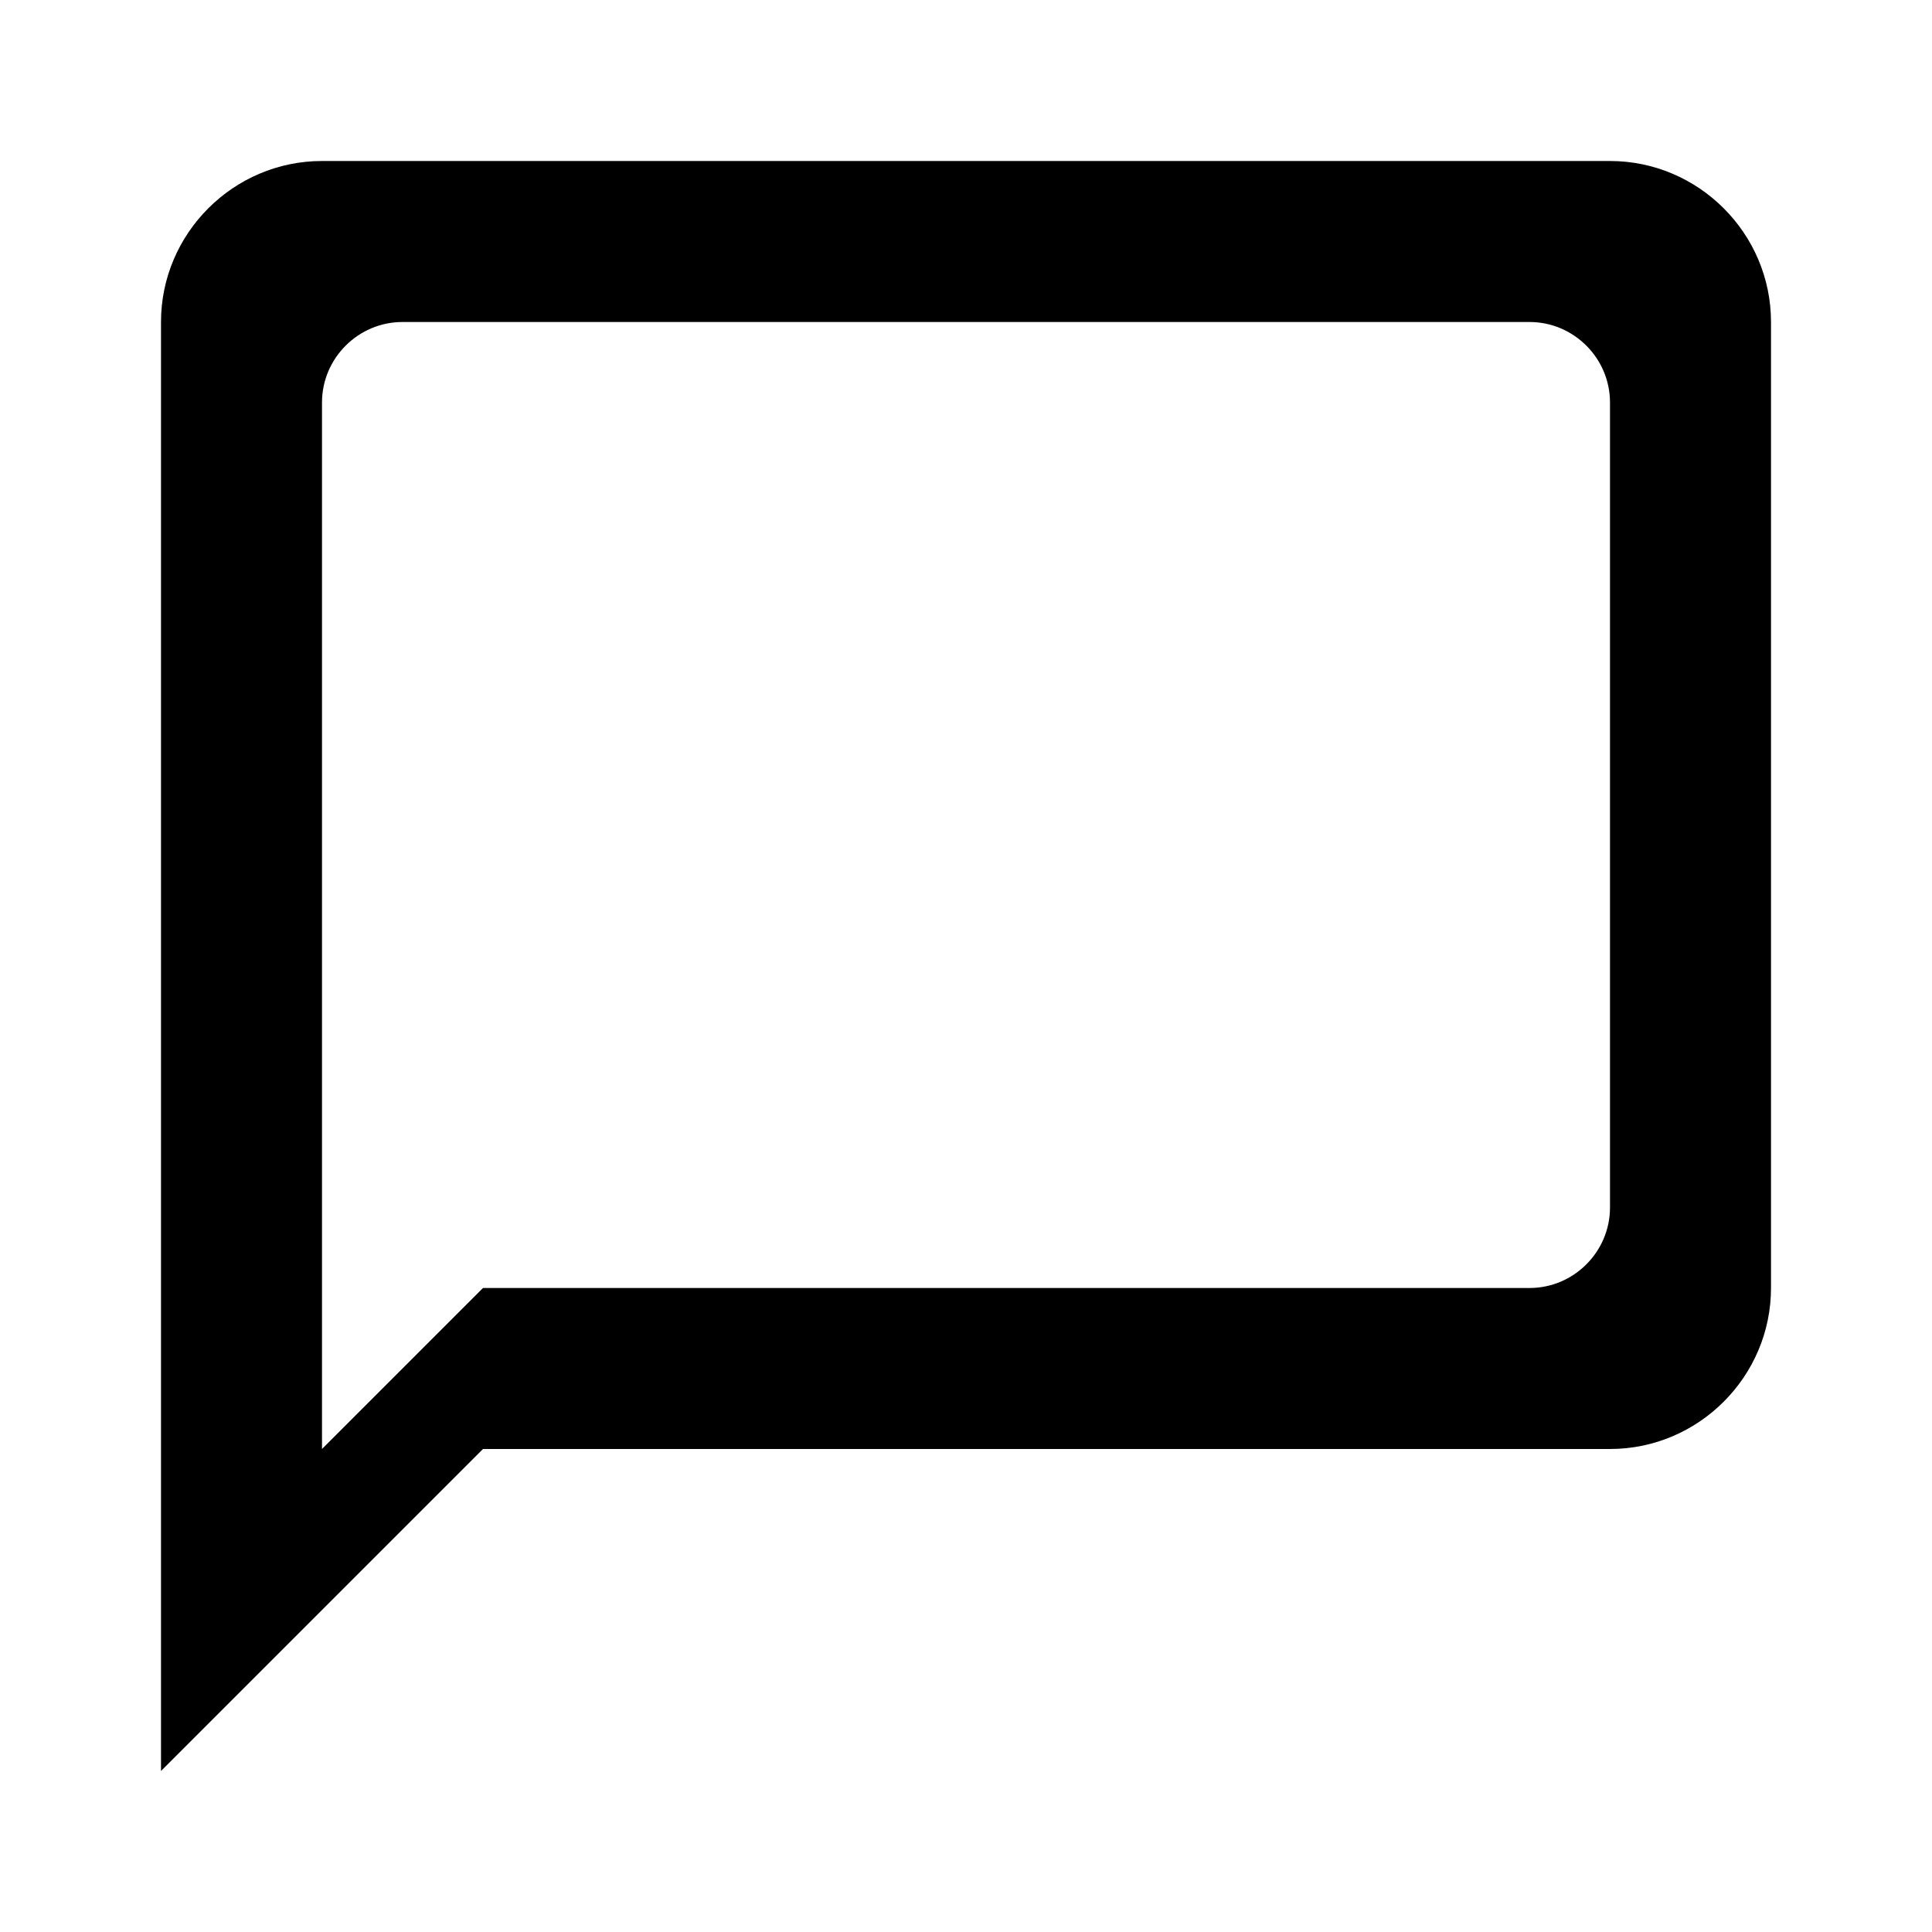
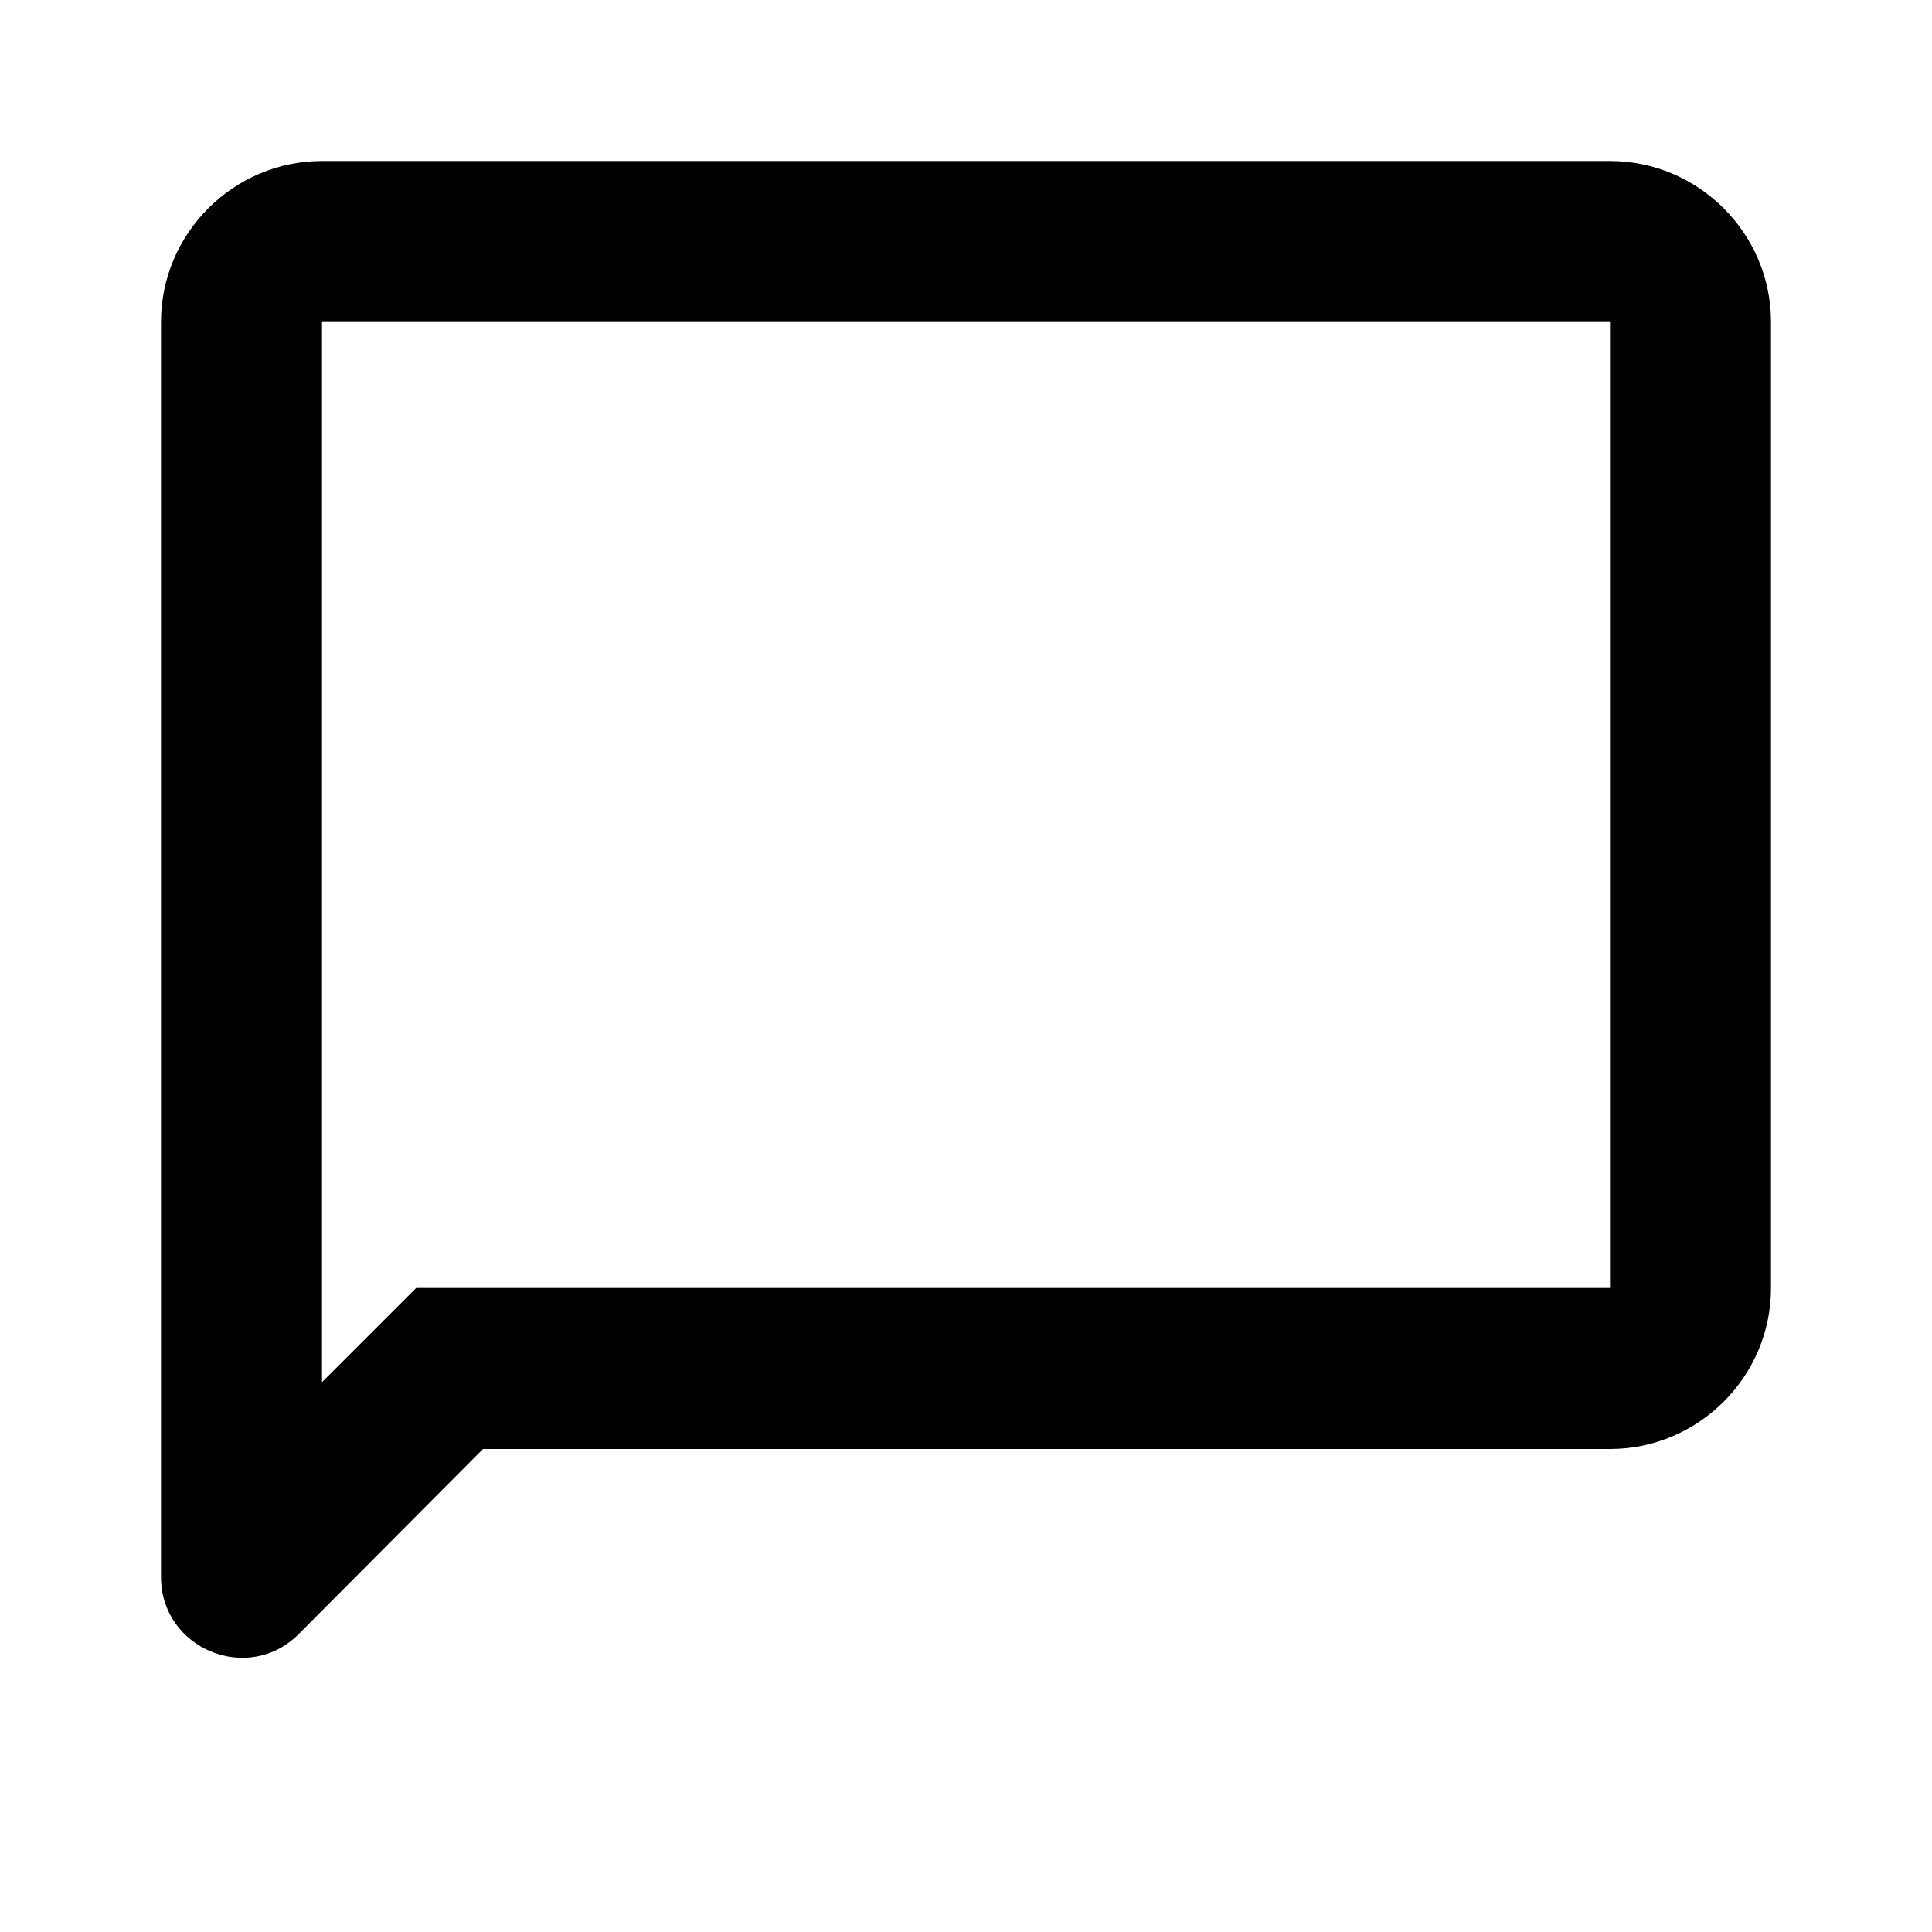
- <svg xmlns="http://www.w3.org/2000/svg" height="24" viewBox="0 0 24 24" width="24">
-   <path d="M0 0h24v24H0V0z" fill="none" />
-   <path d="M20 2H4c-1.1 0-2 .9-2 2v18l4-4h14c1.1 0 2-.9 2-2V4c0-1.1-.9-2-2-2zm-1 14H6l-2 2V5c0-.55.45-1 1-1h14c.55 0 1 .45 1 1v10c0 .55-.45 1-1 1z" />
+ <svg xmlns="http://www.w3.org/2000/svg" enable-background="new 0 0 24 24" height="24" viewBox="0 0 24 24" width="24">
+   <g>
+     <rect fill="none" height="24" width="24" />
+   </g>
+   <g>
+     <g enable-background="new">
+       <path d="M20 4v12H5.17L4 17.17V4h16m0-2H4c-1.1 0-2 .9-2 2v15.59c0 .89 1.08 1.34 1.71.71L6 18h14c1.1 0 2-.9 2-2V4c0-1.1-.9-2-2-2z" />
+     </g>
+   </g>
</svg>
